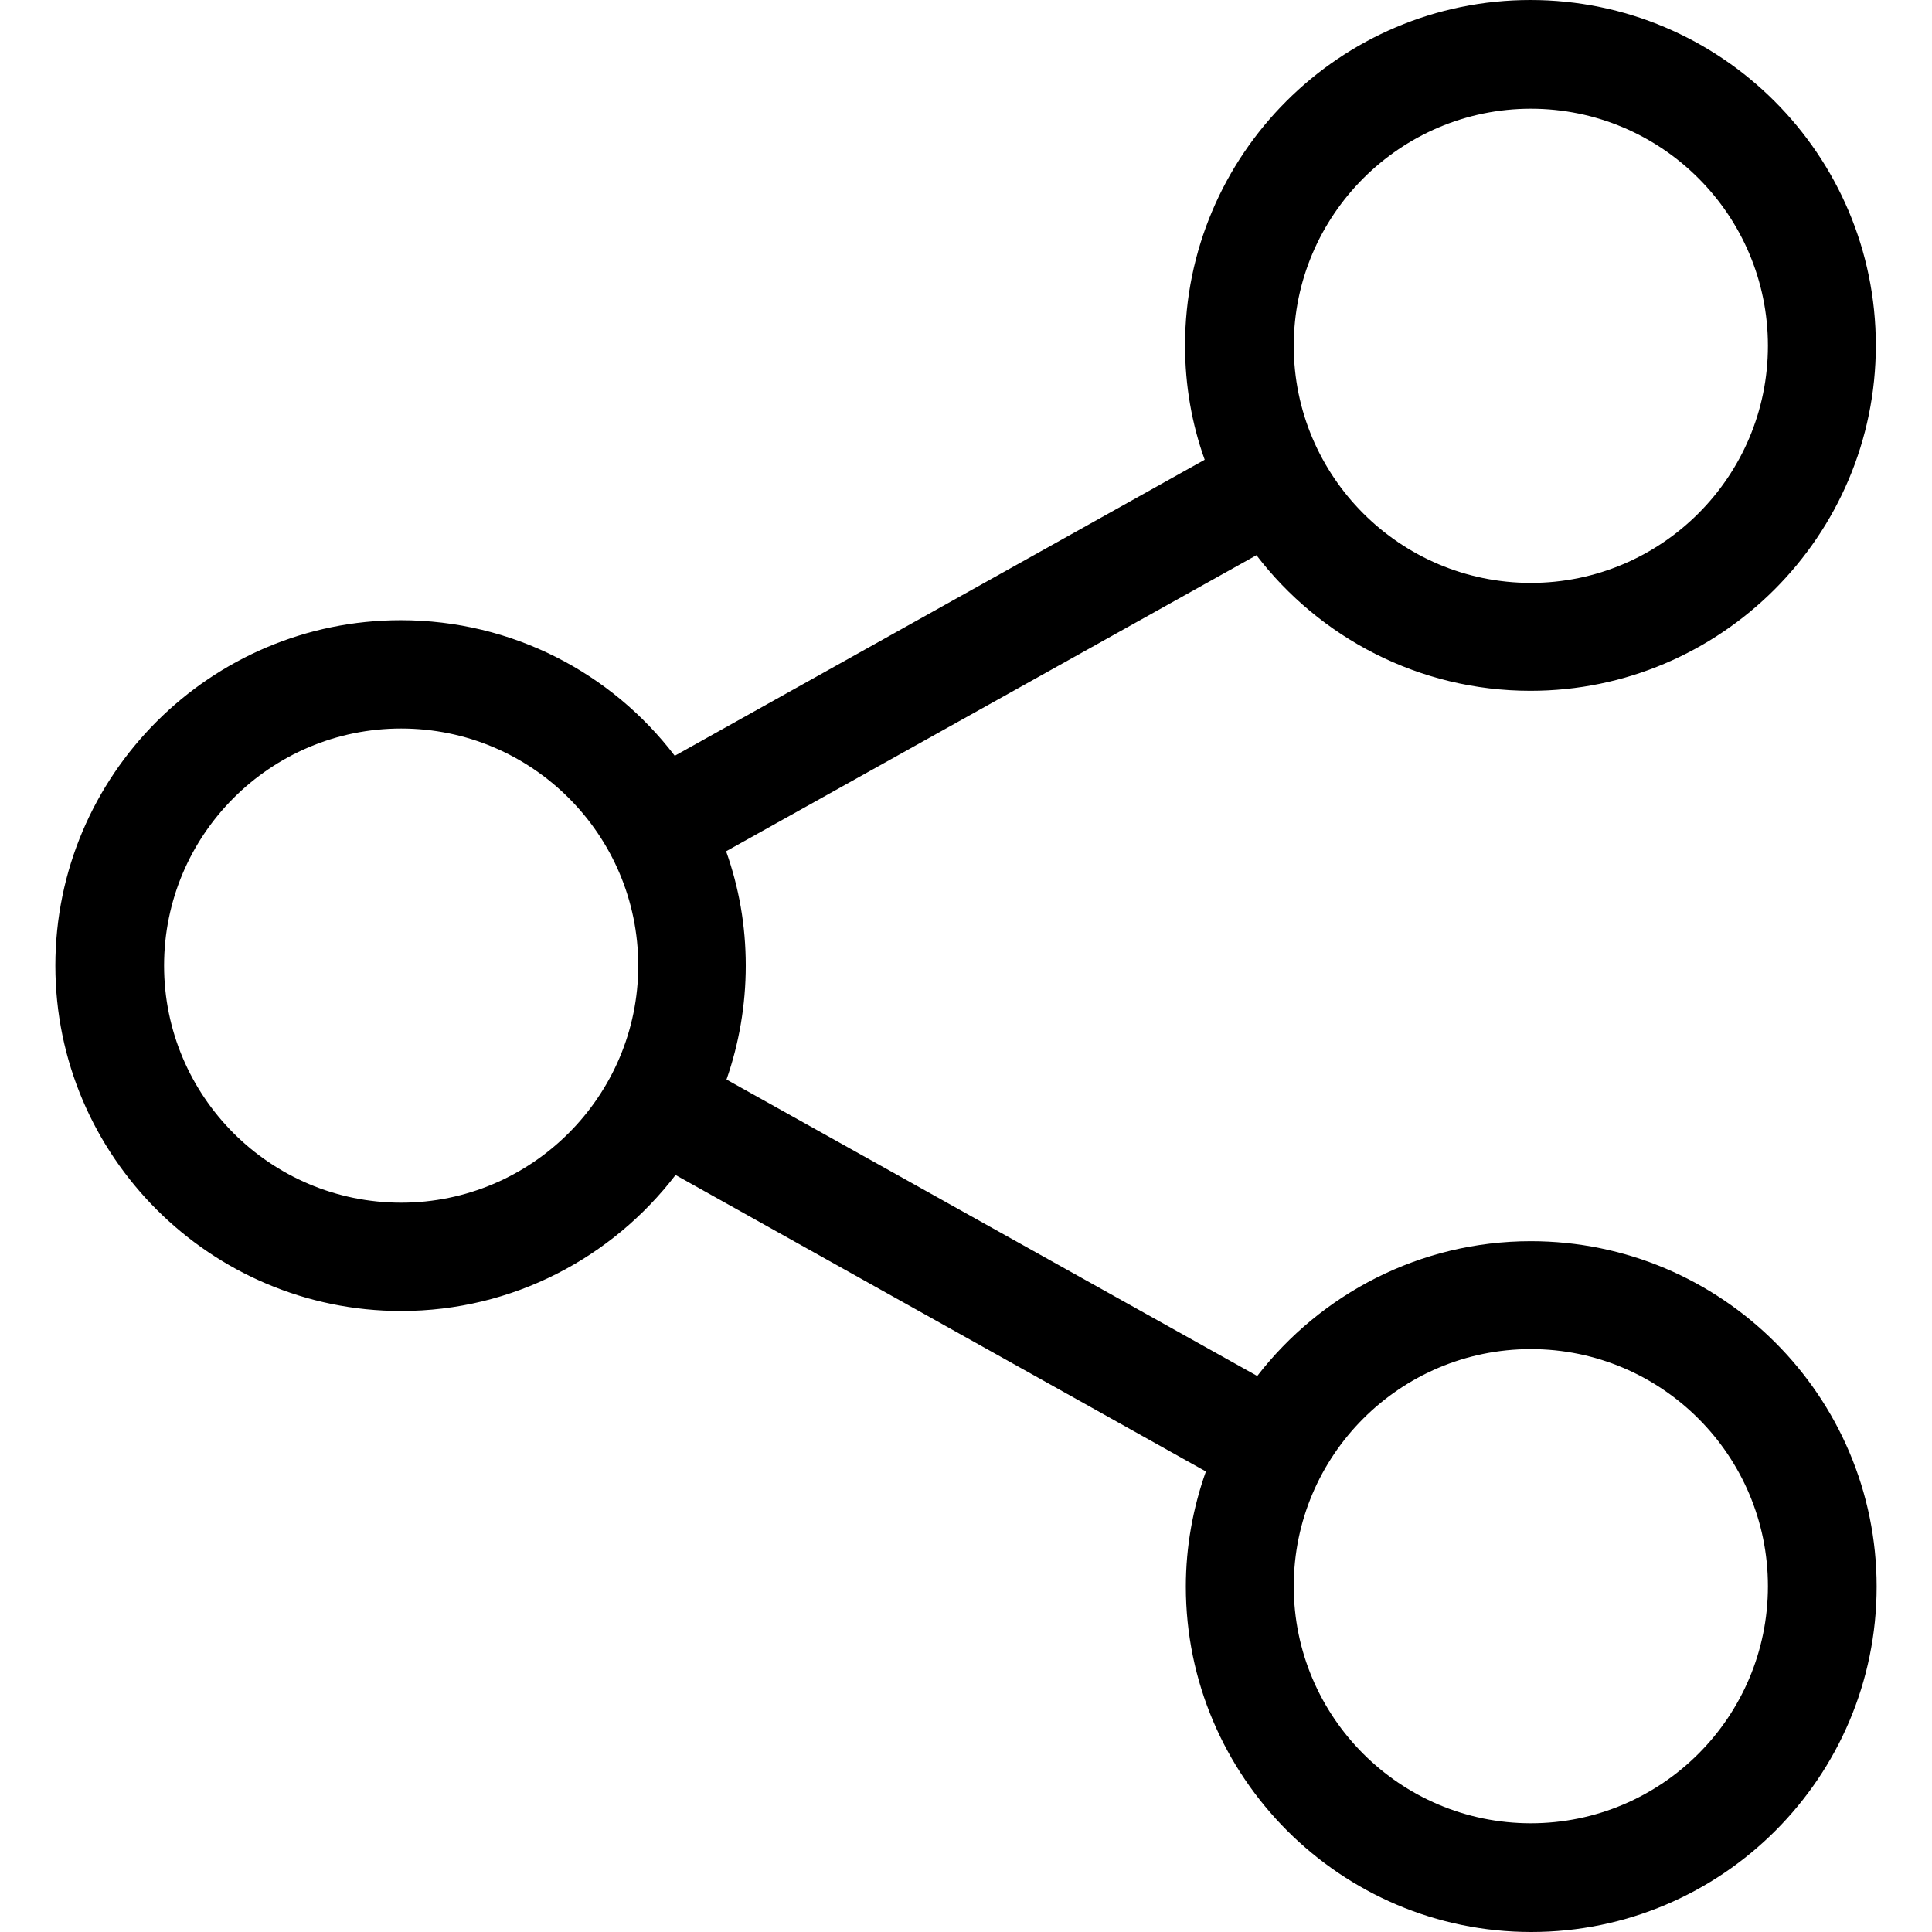
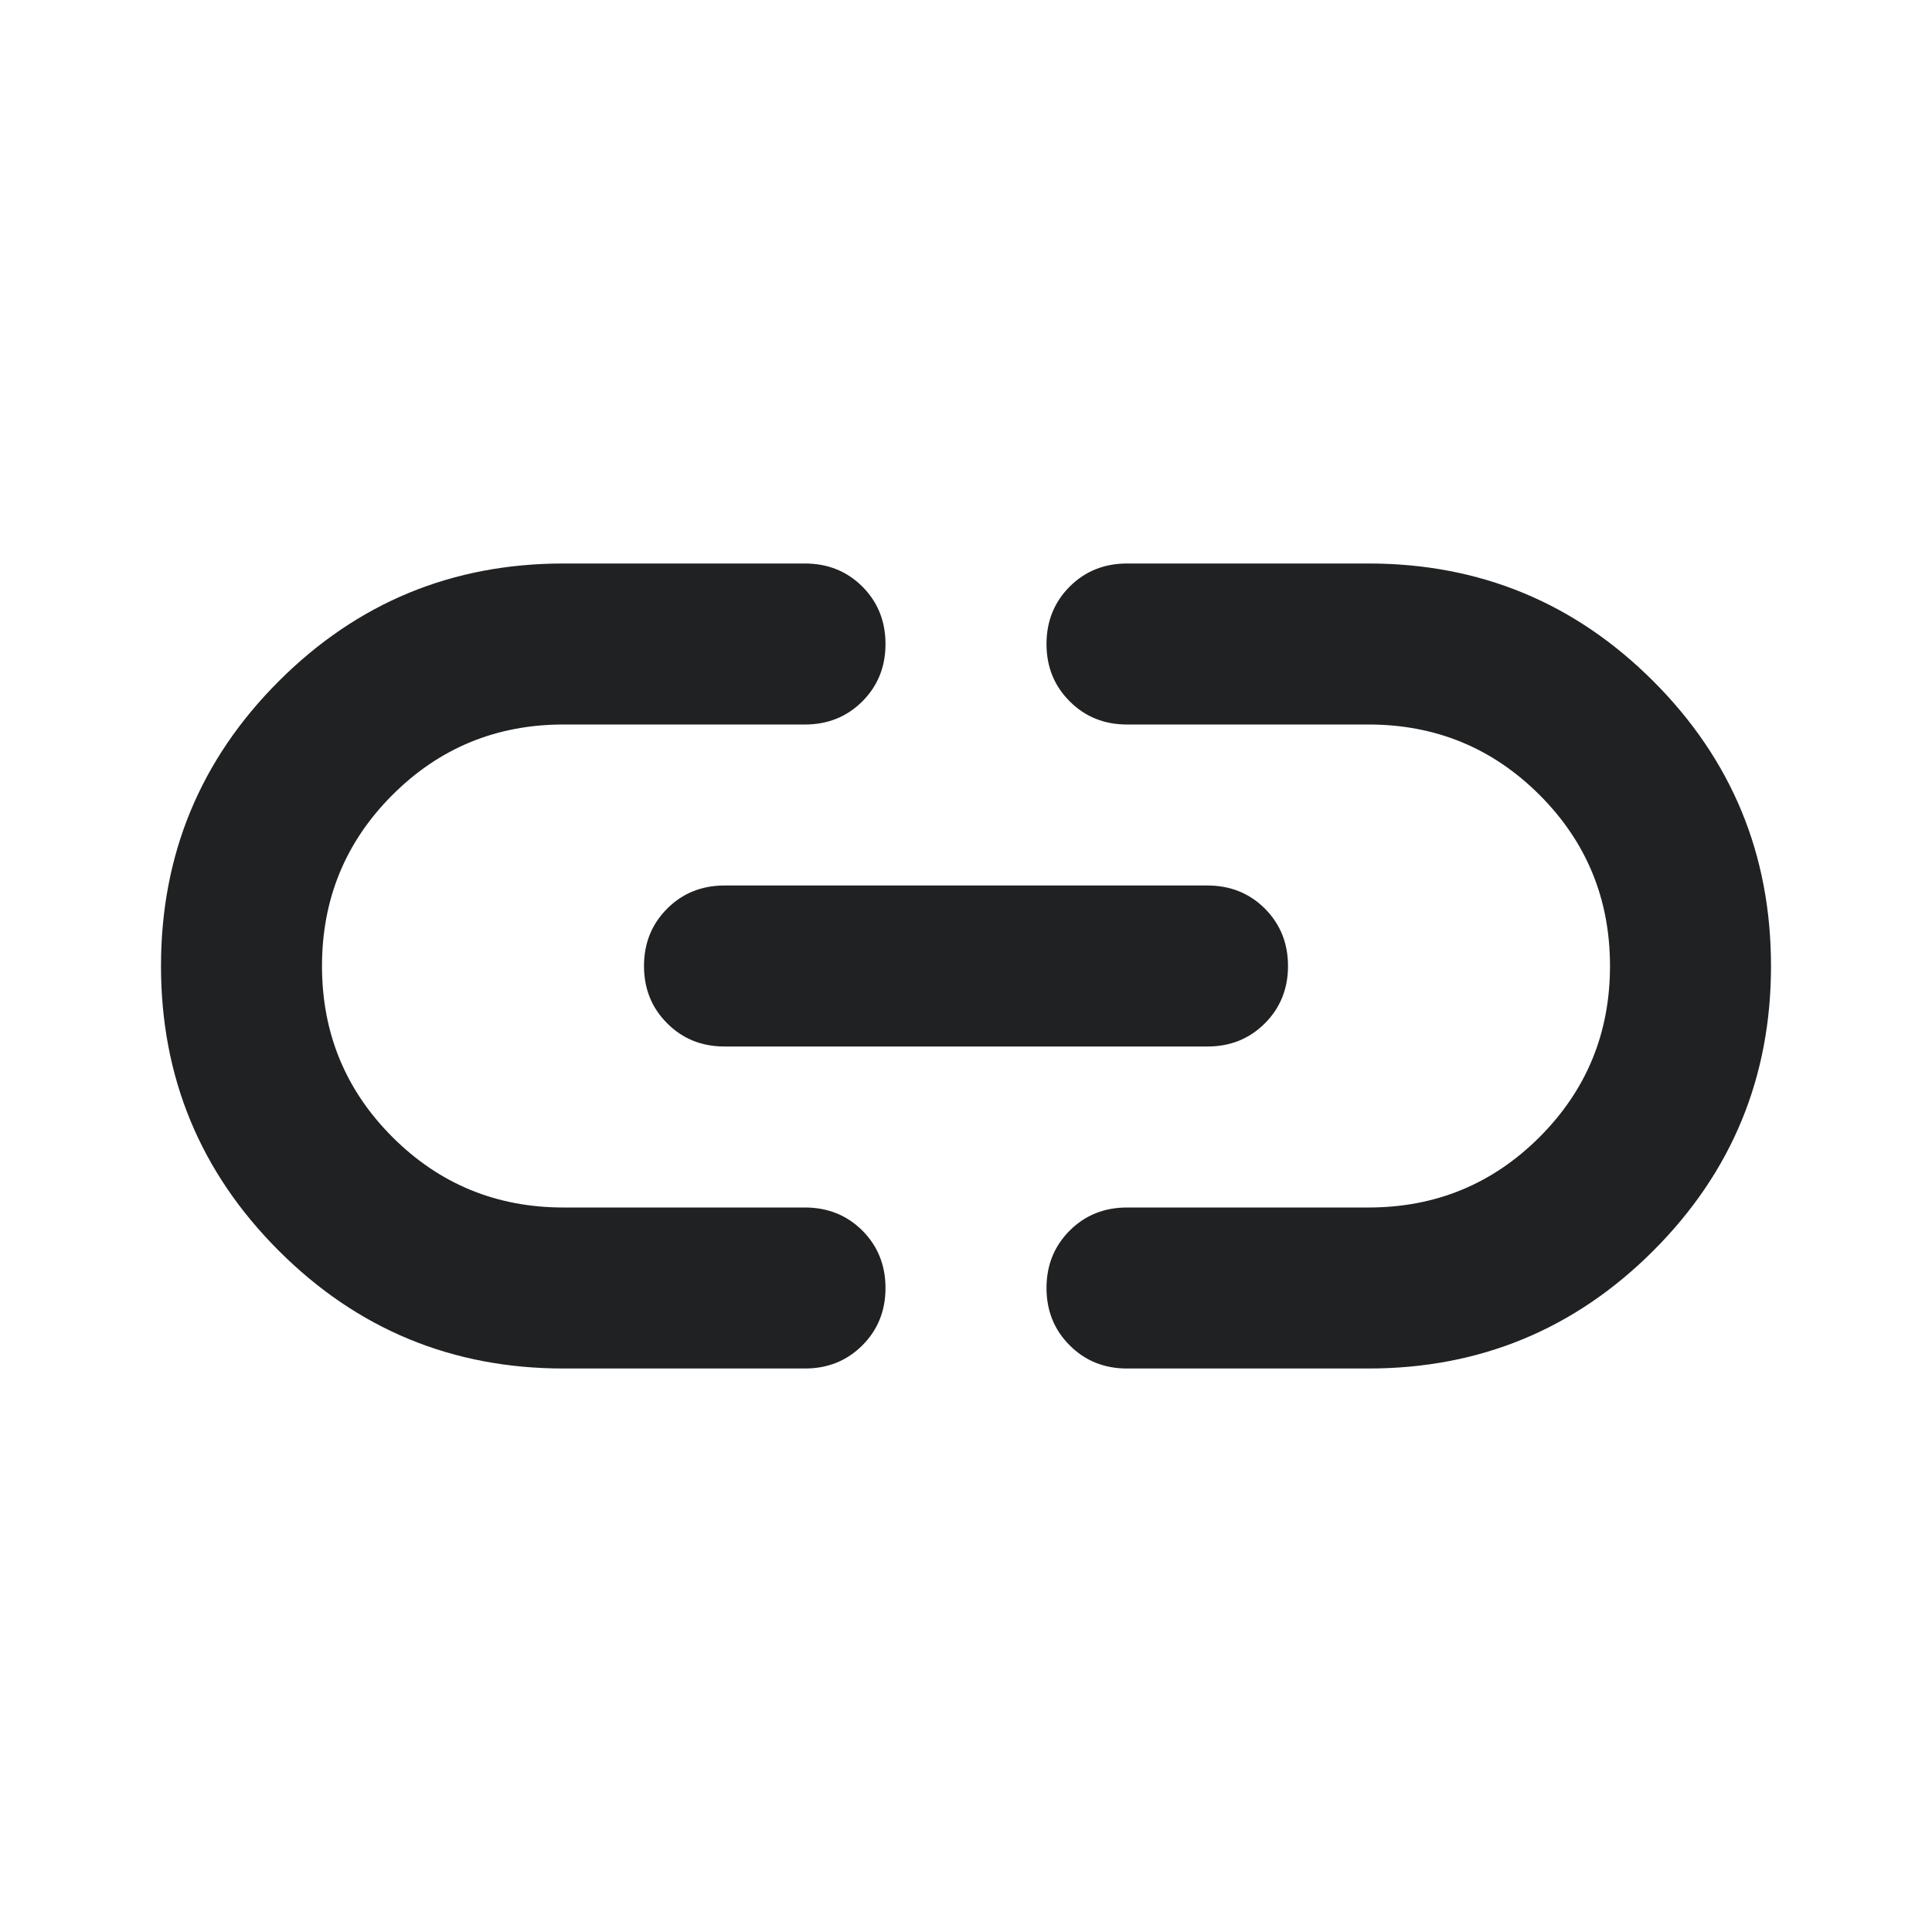
- <svg xmlns="http://www.w3.org/2000/svg" fill="#000000" height="800px" width="800px" viewBox="0 0 481.6 481.6">
-   <g>
-     <path d="M381.6,309.4c-27.7,0-52.4,13.2-68.2,33.6l-132.3-73.9c3.1-8.9,4.8-18.5,4.8-28.4c0-10-1.7-19.5-4.9-28.5l132.2-73.8   c15.7,20.5,40.5,33.8,68.3,33.8c47.4,0,86.1-38.6,86.1-86.1S429,0,381.5,0s-86.1,38.6-86.1,86.1c0,10,1.7,19.6,4.9,28.5   l-132.1,73.8c-15.7-20.6-40.5-33.8-68.3-33.8c-47.4,0-86.1,38.6-86.1,86.1s38.7,86.1,86.2,86.1c27.8,0,52.6-13.3,68.4-33.9   l132.2,73.9c-3.2,9-5,18.7-5,28.7c0,47.4,38.6,86.1,86.1,86.1s86.1-38.6,86.1-86.1S429.1,309.4,381.6,309.4z M381.6,27.1   c32.6,0,59.1,26.5,59.1,59.1s-26.5,59.1-59.1,59.1s-59.1-26.5-59.1-59.1S349.1,27.1,381.6,27.1z M100,299.8   c-32.6,0-59.1-26.5-59.1-59.1s26.5-59.1,59.1-59.1s59.1,26.5,59.1,59.1S132.5,299.8,100,299.8z M381.6,454.5   c-32.6,0-59.1-26.5-59.1-59.1c0-32.6,26.5-59.1,59.1-59.1s59.1,26.5,59.1,59.1C440.7,428,414.2,454.5,381.6,454.5z" />
-   </g>
+ <svg xmlns="http://www.w3.org/2000/svg" width="24" height="24" viewBox="0 0 24 24" fill="none">
+   <path d="M7 17C5.617 17 4.438 16.512 3.463 15.537C2.488 14.562 2 13.383 2 12C2 10.617 2.488 9.437 3.463 8.462C4.438 7.487 5.617 7 7 7H10C10.283 7 10.521 7.096 10.713 7.287C10.904 7.479 11 7.717 11 8C11 8.283 10.904 8.521 10.713 8.712C10.521 8.904 10.283 9 10 9H7C6.167 9 5.458 9.292 4.875 9.875C4.292 10.458 4 11.167 4 12C4 12.833 4.292 13.542 4.875 14.125C5.458 14.708 6.167 15 7 15H10C10.283 15 10.521 15.096 10.713 15.287C10.904 15.479 11 15.717 11 16C11 16.283 10.904 16.521 10.713 16.712C10.521 16.904 10.283 17 10 17H7ZM9 13C8.717 13 8.479 12.904 8.288 12.712C8.096 12.521 8 12.283 8 12C8 11.717 8.096 11.479 8.288 11.287C8.479 11.096 8.717 11 9 11H15C15.283 11 15.521 11.096 15.713 11.287C15.904 11.479 16 11.717 16 12C16 12.283 15.904 12.521 15.713 12.712C15.521 12.904 15.283 13 15 13H9ZM14 17C13.717 17 13.479 16.904 13.288 16.712C13.096 16.521 13 16.283 13 16C13 15.717 13.096 15.479 13.288 15.287C13.479 15.096 13.717 15 14 15H17C17.833 15 18.542 14.708 19.125 14.125C19.708 13.542 20 12.833 20 12C20 11.167 19.708 10.458 19.125 9.875C18.542 9.292 17.833 9 17 9H14C13.717 9 13.479 8.904 13.288 8.712C13.096 8.521 13 8.283 13 8C13 7.717 13.096 7.479 13.288 7.287C13.479 7.096 13.717 7 14 7H17C18.383 7 19.563 7.487 20.538 8.462C21.513 9.437 22 10.617 22 12C22 13.383 21.513 14.562 20.538 15.537C19.563 16.512 18.383 17 17 17H14Z" fill="#1F2122" />
</svg>
